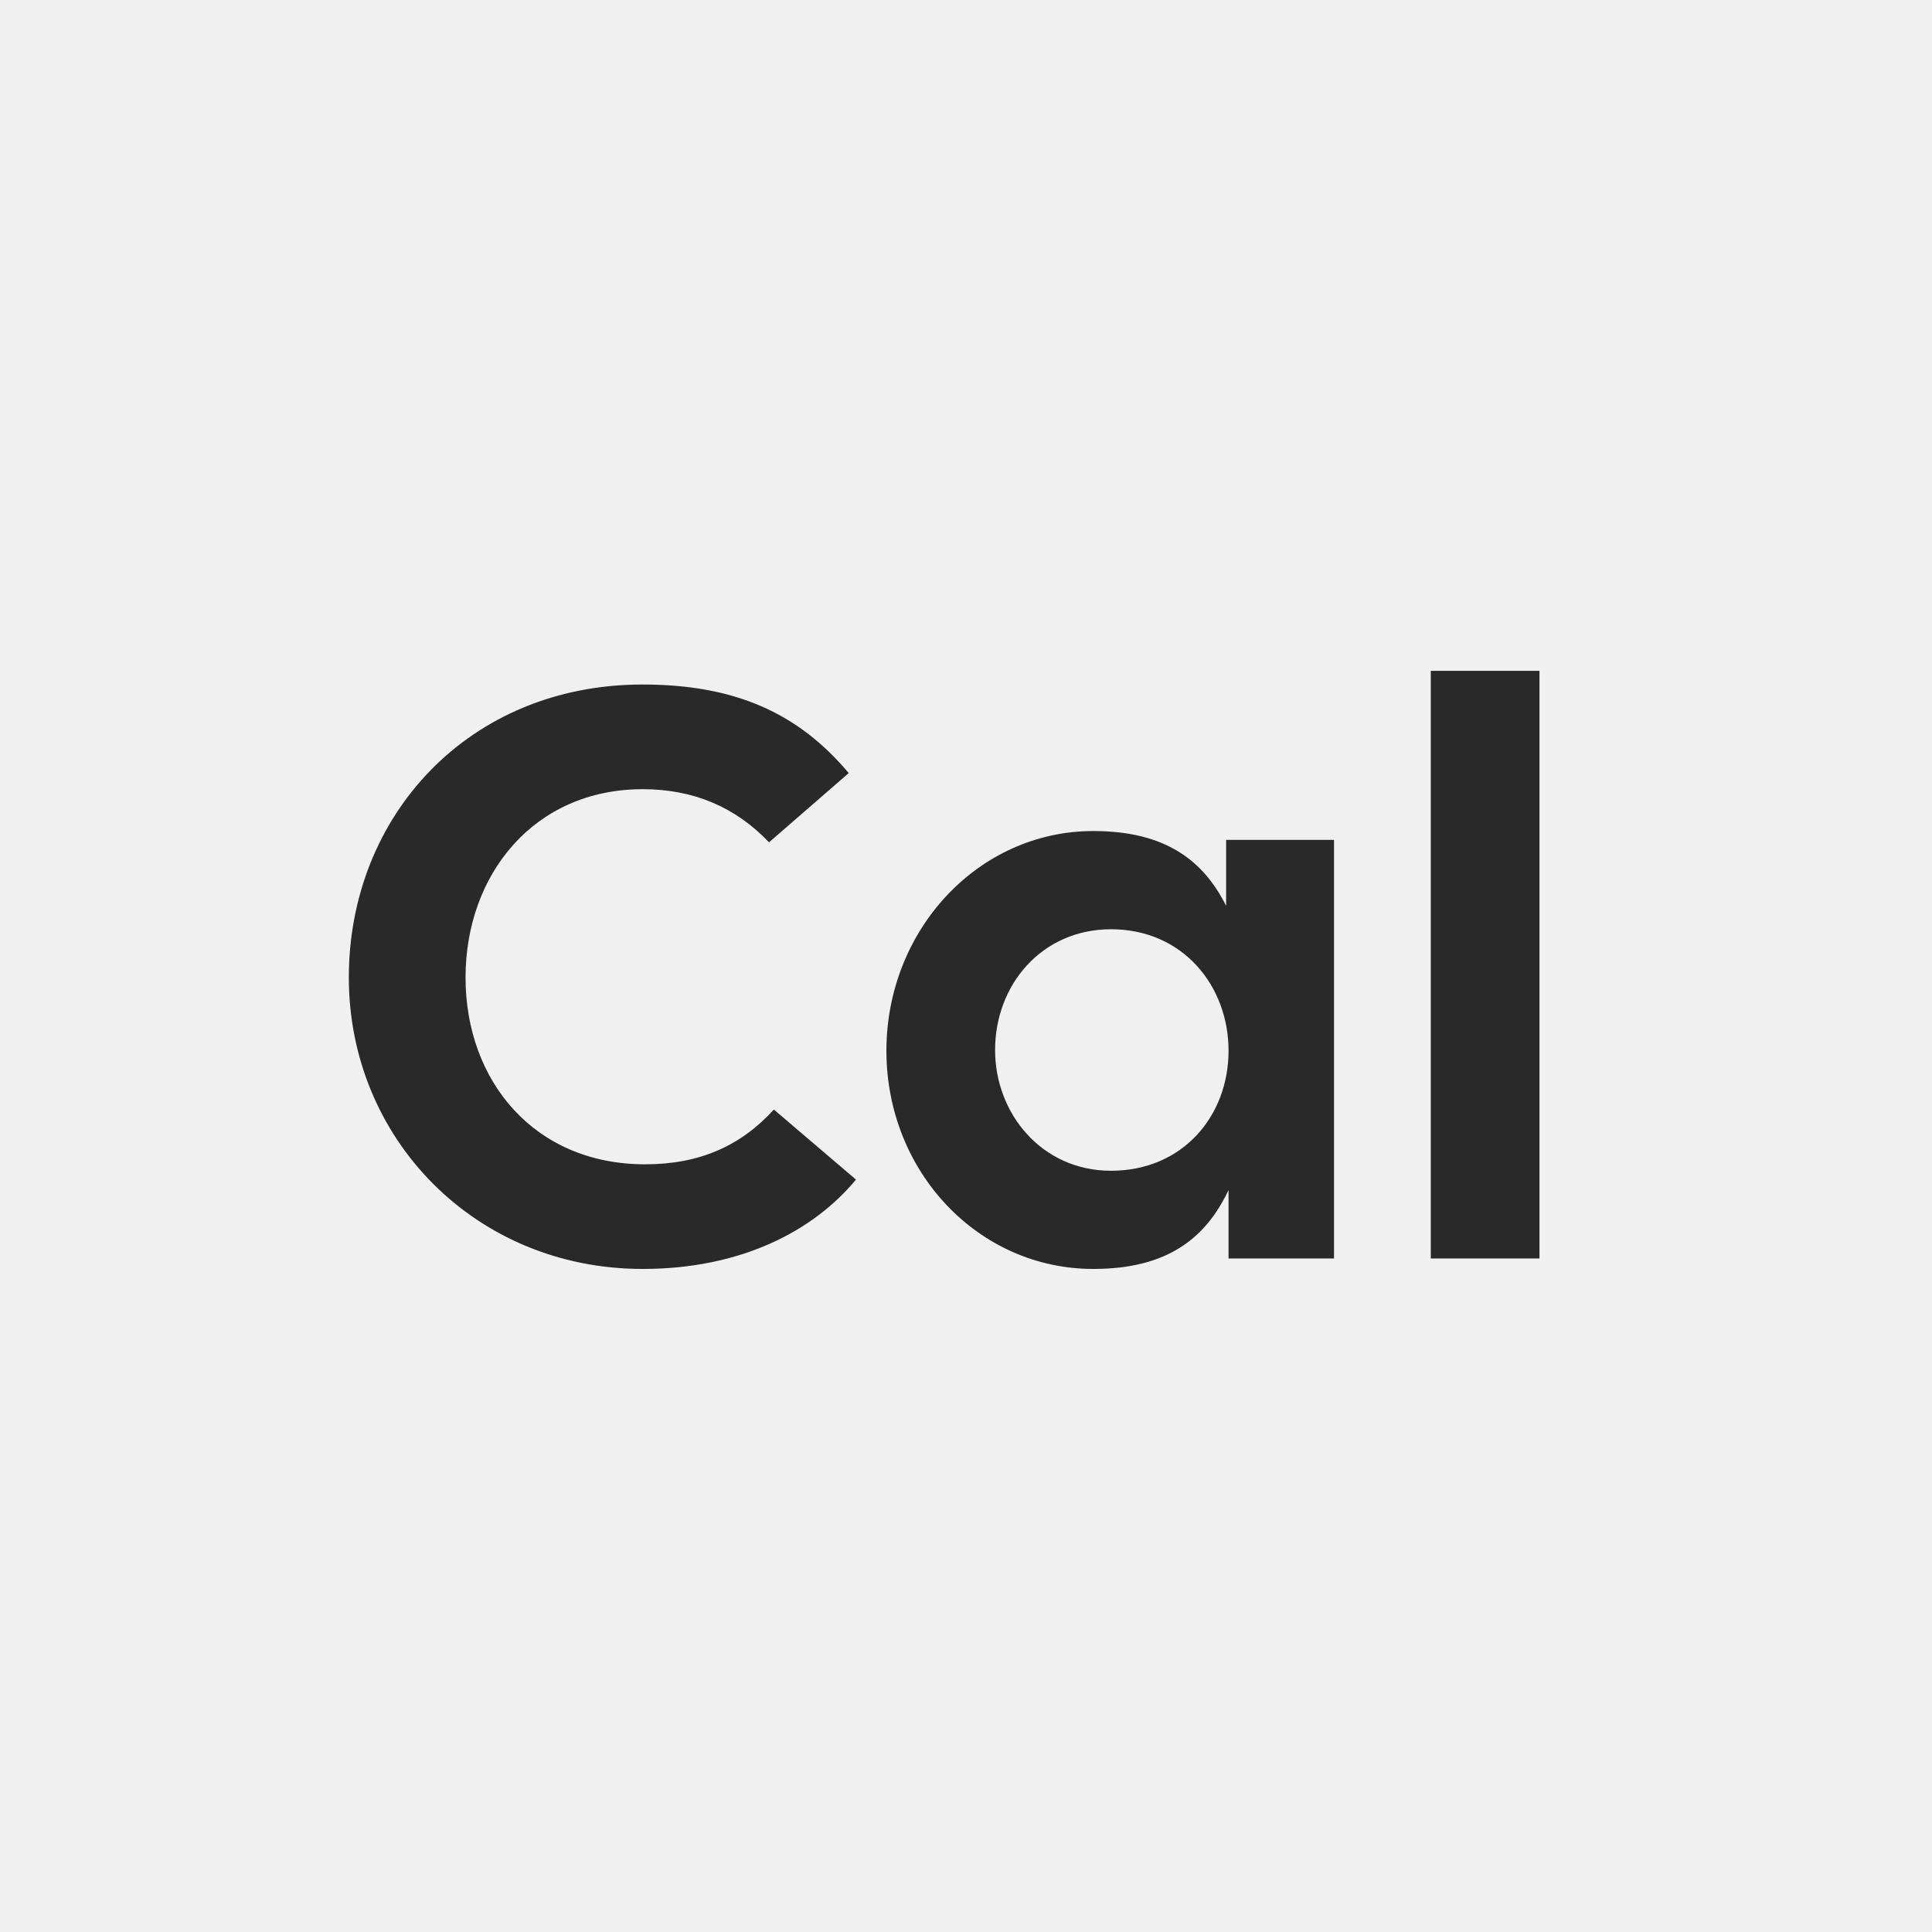
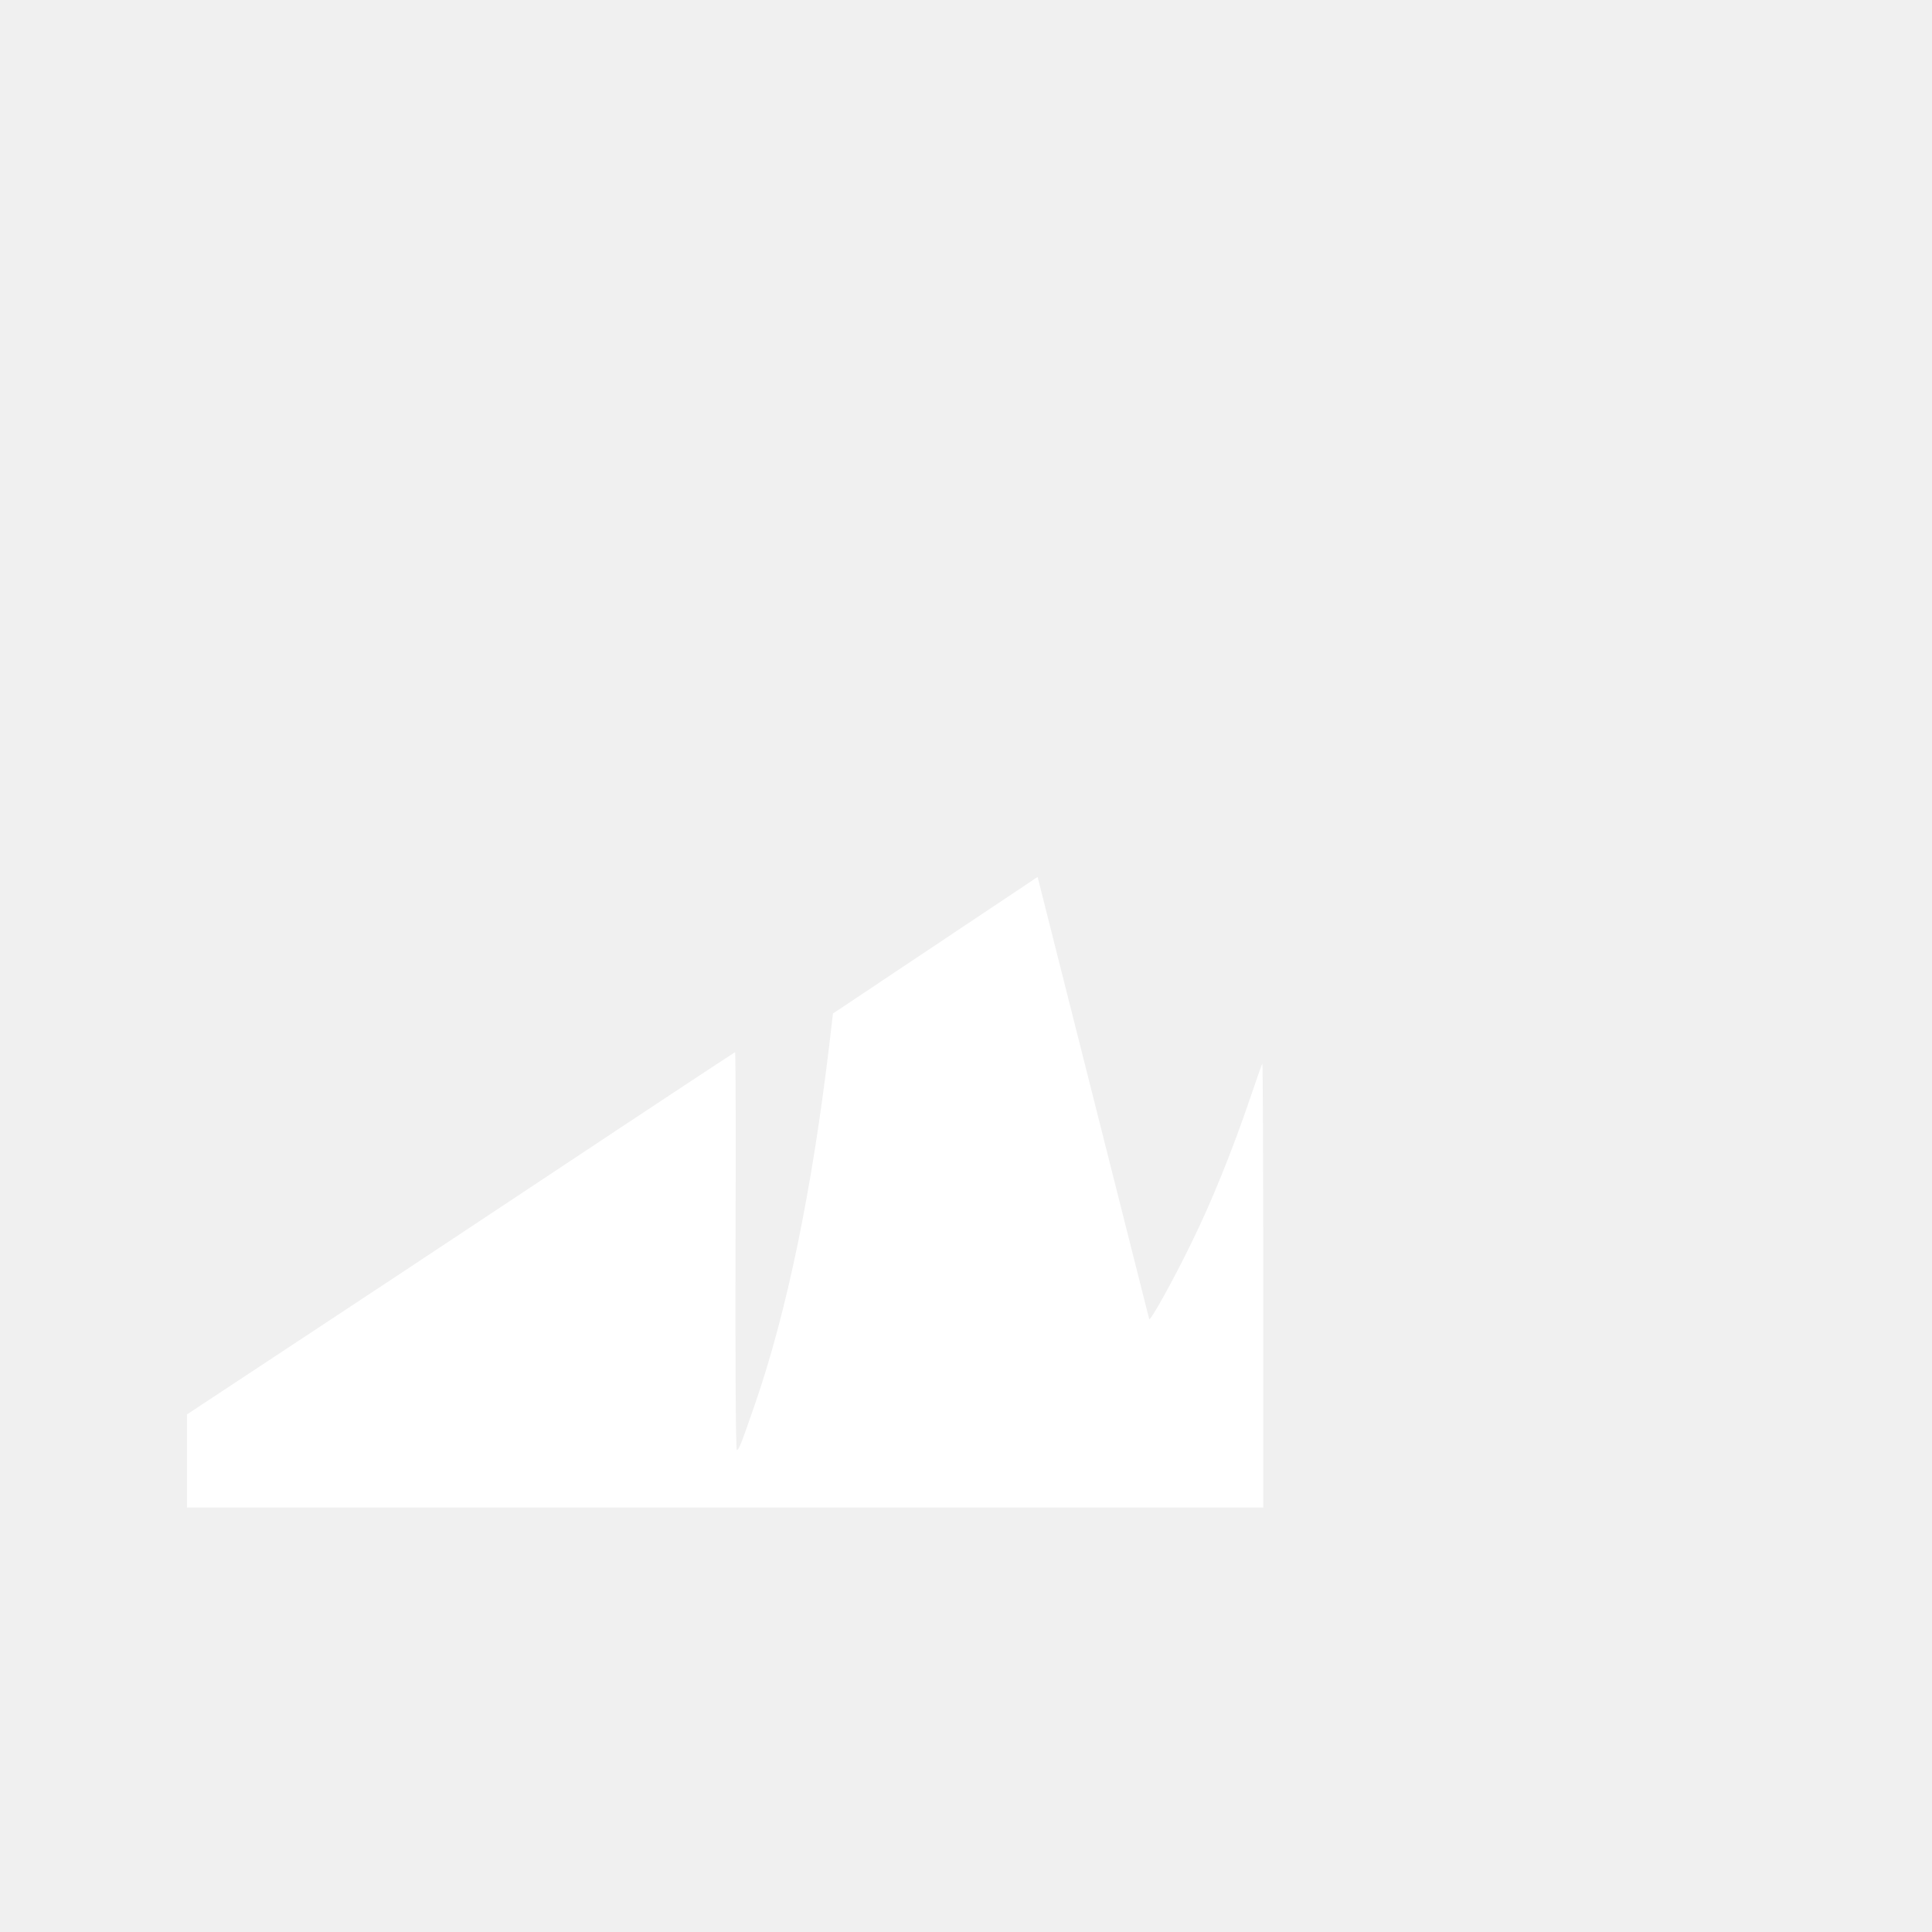
- <svg xmlns="http://www.w3.org/2000/svg" width="56" height="56" fill="none">
-   <path d="M18.628 36.781c2.846 0 4.946-1.096 6.183-2.59l-2.38-2.03c-.957 1.05-2.147 1.587-3.733 1.587-3.22 0-5.204-2.427-5.204-5.413 0-2.987 1.984-5.46 5.134-5.46 1.47 0 2.683.513 3.663 1.54l2.31-2.007c-1.47-1.75-3.313-2.567-5.973-2.567-5.04 0-8.517 3.803-8.517 8.493 0 4.667 3.663 8.447 8.517 8.447ZM31.69 36.781c2.17 0 3.267-.91 3.92-2.286v1.983h3.057V24.344H35.54v1.914c-.653-1.307-1.75-2.17-3.85-2.17-3.337 0-5.997 2.87-5.997 6.37s2.66 6.323 5.997 6.323Zm-2.847-6.346c0-1.89 1.354-3.5 3.36-3.5 2.077 0 3.407 1.633 3.407 3.523 0 1.89-1.33 3.477-3.407 3.477-2.006 0-3.36-1.657-3.36-3.5ZM41.472 36.478h3.15V19.444h-3.15v17.034Z" fill="#292929" />
+ <svg xmlns="http://www.w3.org/2000/svg" viewBox="0 0 874.2 874.2" fill="none" role="img" aria-label="Artha">
+   <g transform="translate(84.6,191.1)">
+     <g transform="translate(0,492) scale(0.1,-0.1)">
+       <path fill="#FFFFFF" d="M3849 2863 l-926 -618 -17 -145 c-78 -654 -191 -1203 -335 -1620 -64 -186 -74 -210 -83 -210 -5 0 -7 405 -6 900 2 495 1 900 -2 900 -3 -1 -366 -240 -807 -533 -441 -293 -998 -661 -1238 -819 l-435 -287 0 -211 0 -210 2435 0 2435 0 0 1007 c0 553 -2 1004 -4 1002 -2 -2 -27 -74 -56 -159 -81 -238 -174 -468 -266 -655 -81 -166 -183 -350 -190 -343z" />
+     </g>
+   </g>
</svg>
